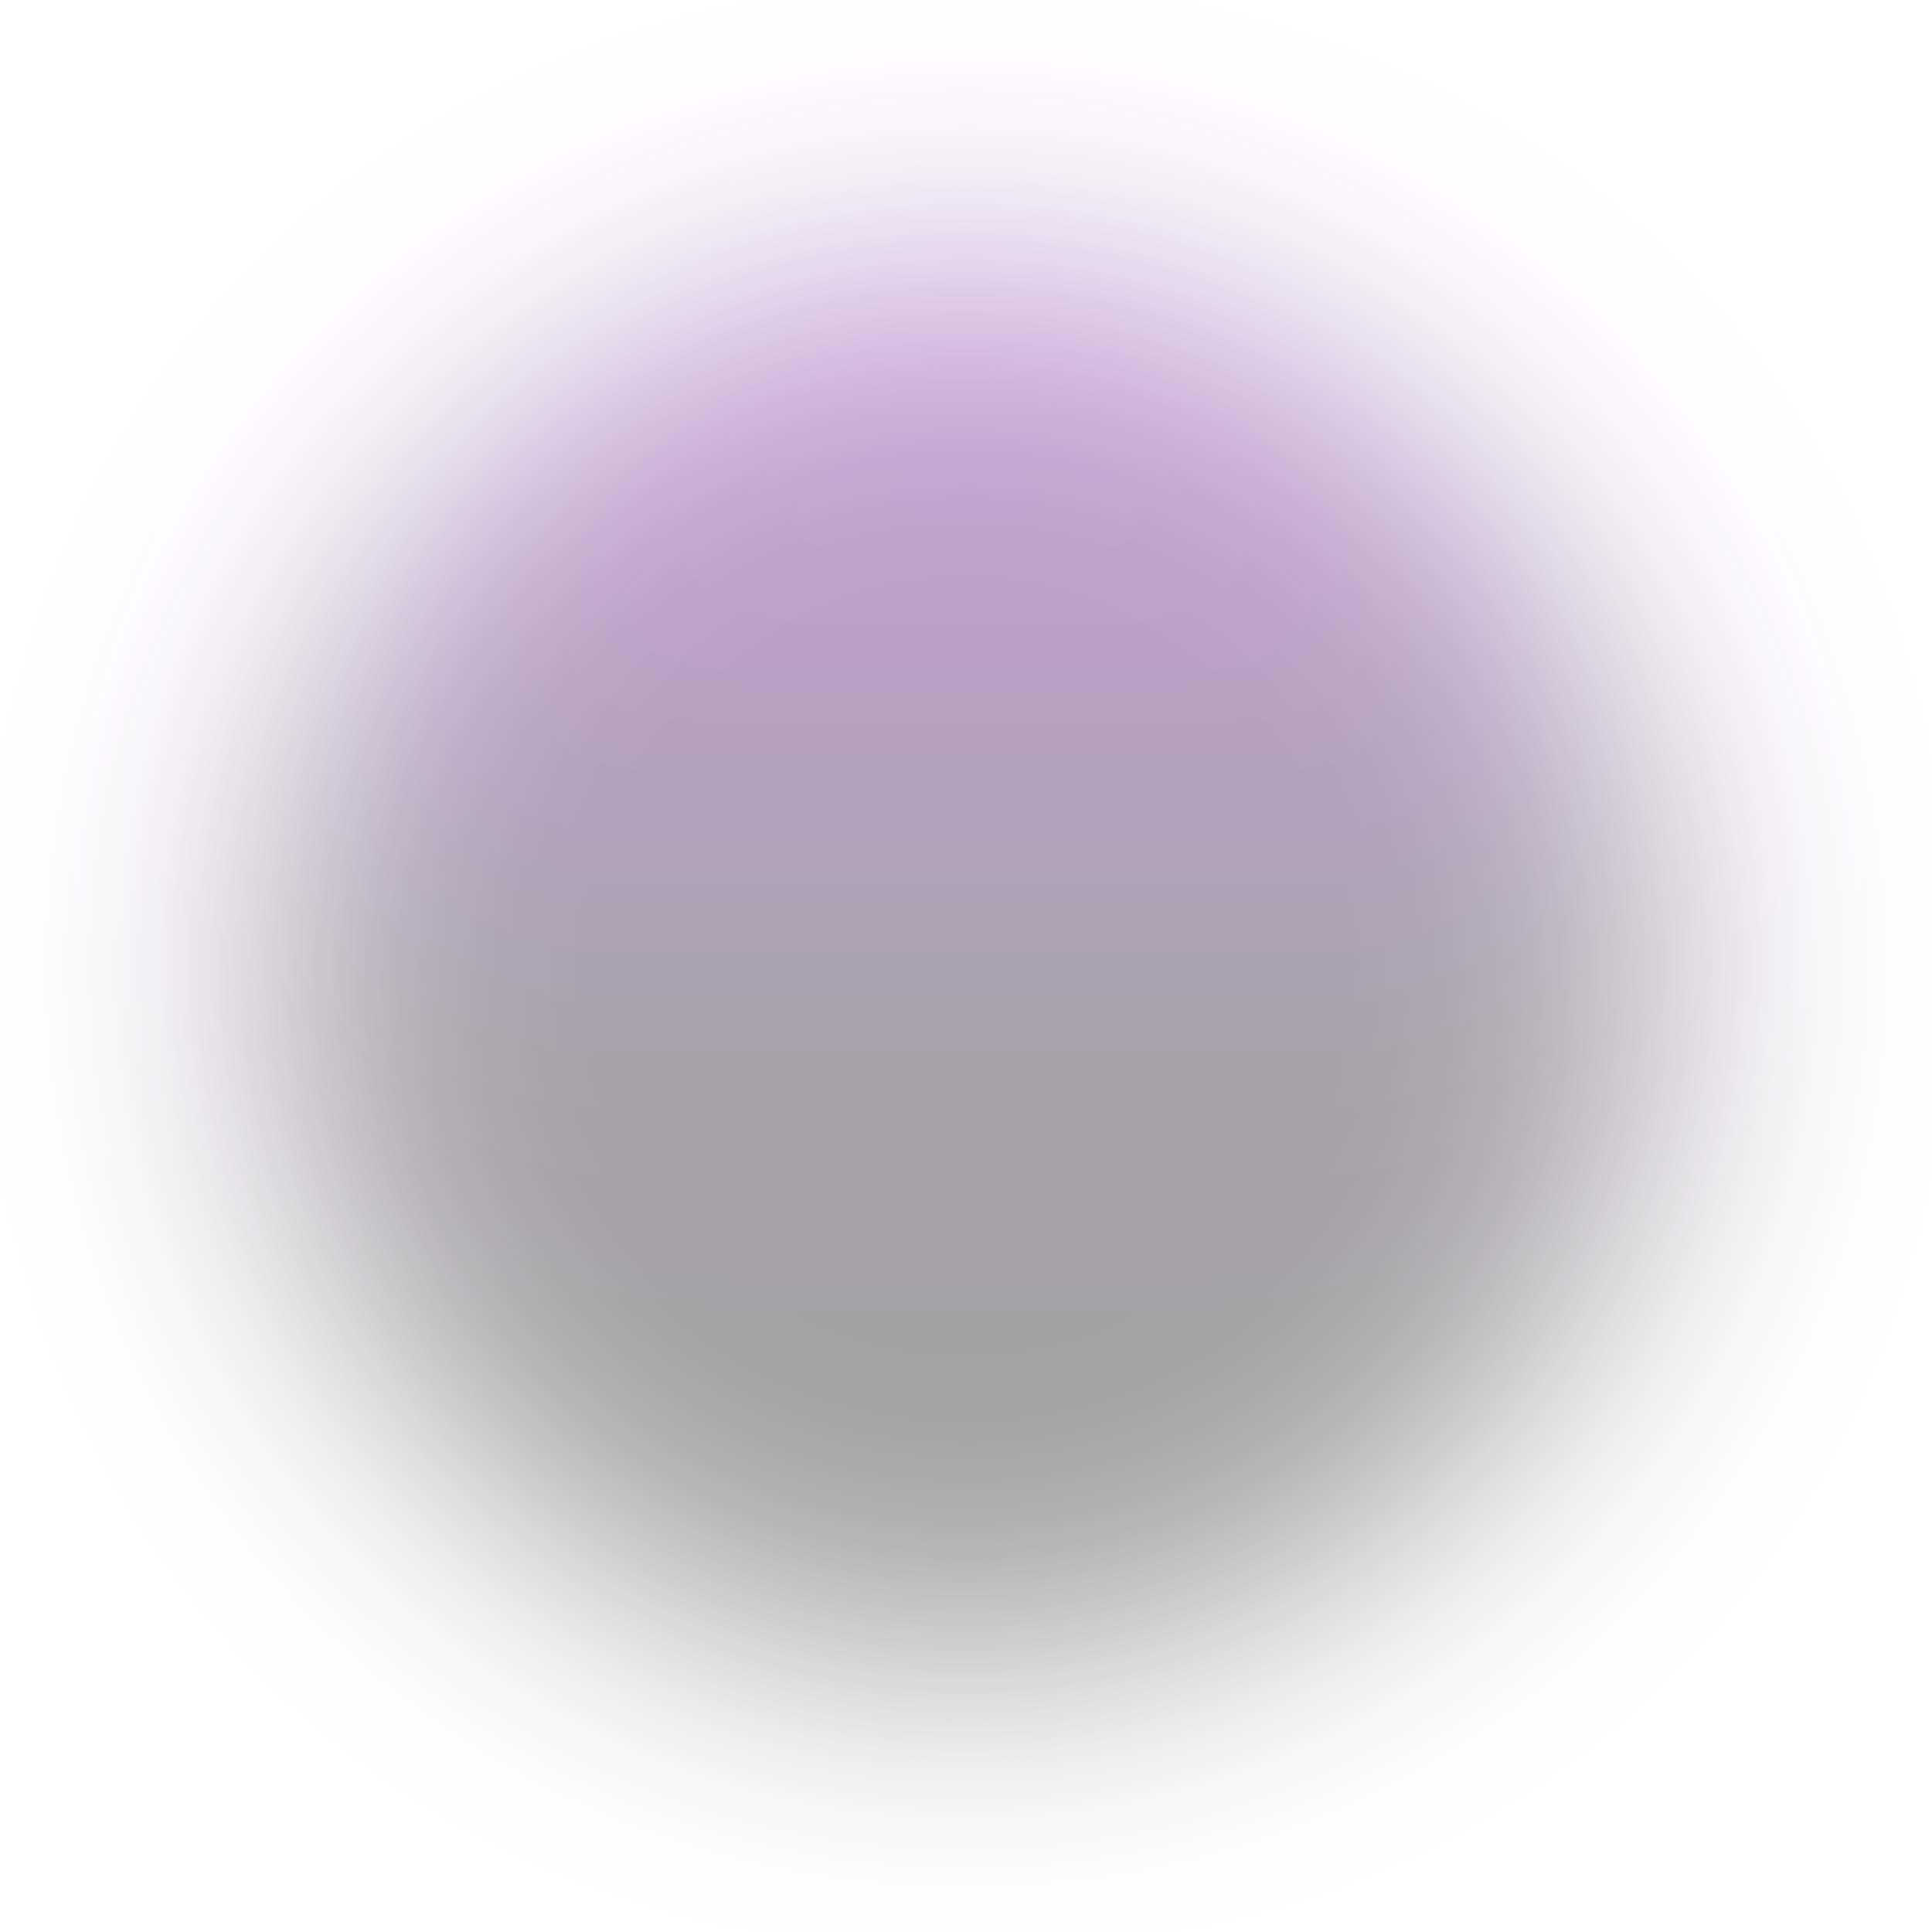
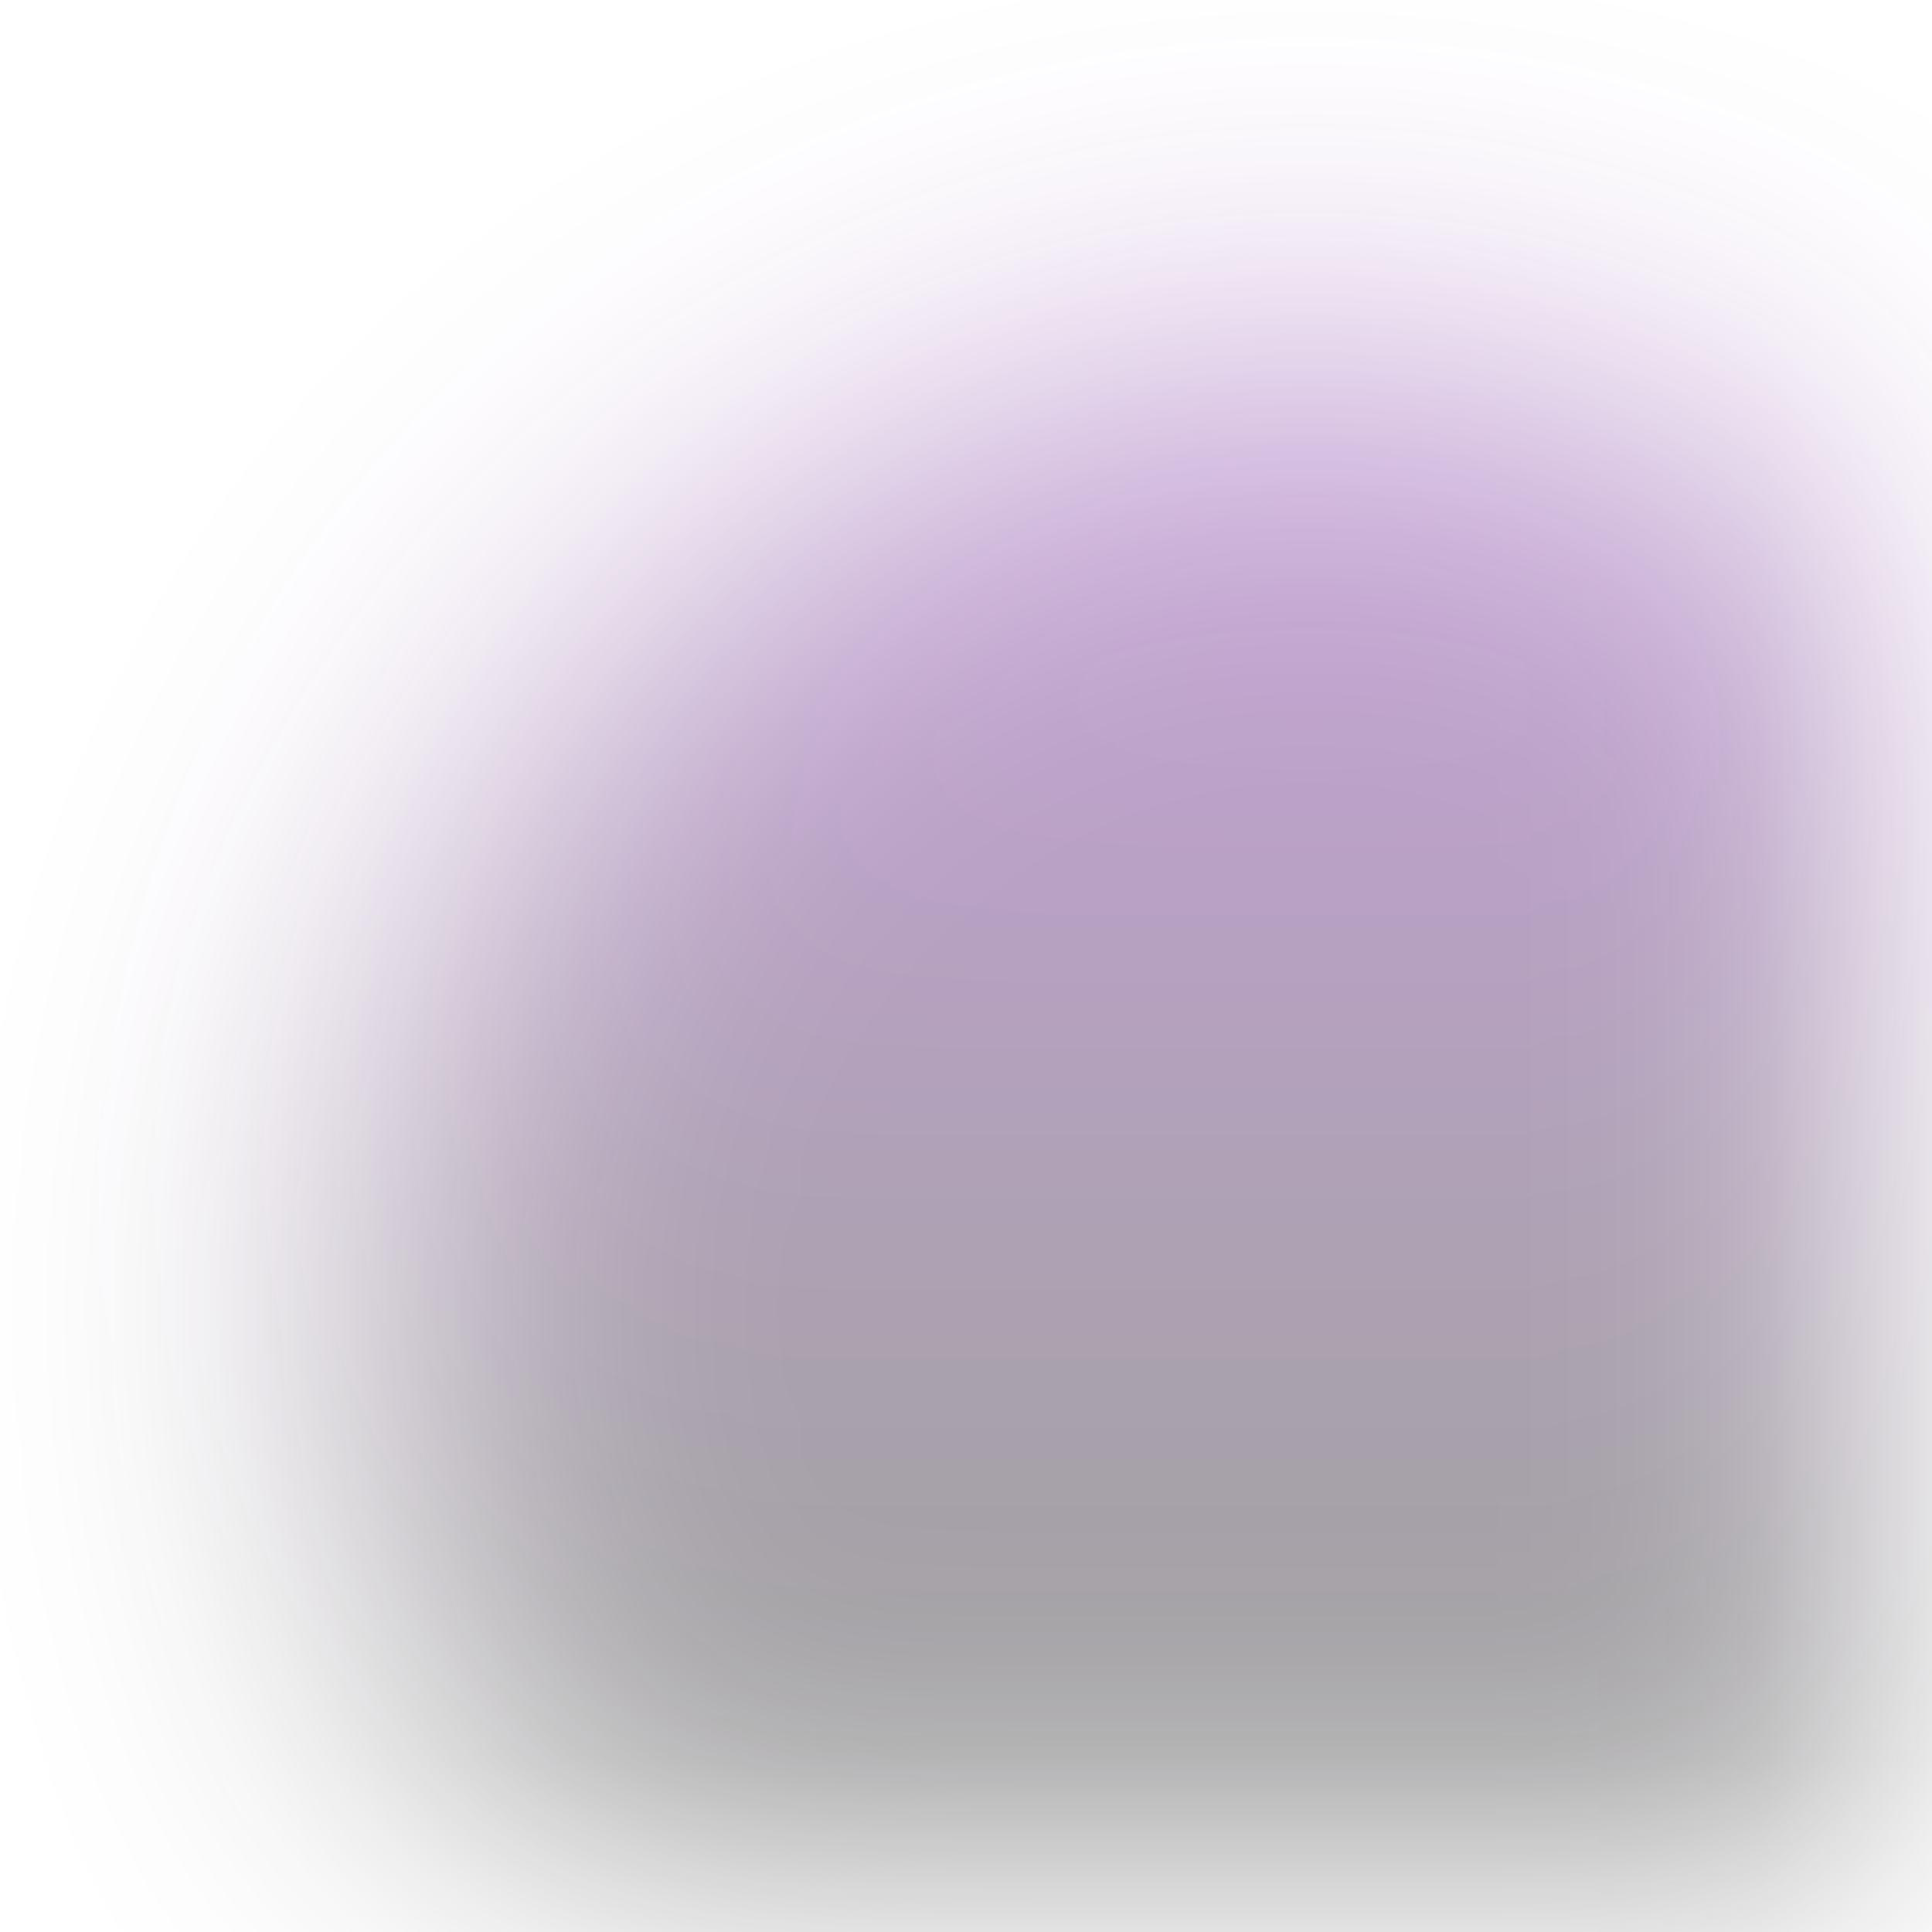
- <svg xmlns="http://www.w3.org/2000/svg" width="382" height="382" viewBox="0 0 382 382" fill="none">
+ <svg xmlns="http://www.w3.org/2000/svg" width="282" height="282" viewBox="0 0 282 282" fill="none">
  <g opacity="0.4" filter="url(#filter0_f_1711_15290)">
    <circle cx="191" cy="191" r="138" transform="rotate(90 191 191)" fill="url(#paint0_linear_1711_15290)" />
  </g>
  <defs>
-     <filter id="filter0_f_1711_15290" x="0" y="0" width="382" height="382" filterUnits="userSpaceOnUse" color-interpolation-filters="sRGB">
+     <filter id="filter0_f_1711_15290" x="0" y="0" width="282" height="282" filterUnits="userSpaceOnUse" color-interpolation-filters="sRGB">
      <feFlood flood-opacity="0" result="BackgroundImageFix" />
      <feBlend mode="normal" in="SourceGraphic" in2="BackgroundImageFix" result="shape" />
      <feGaussianBlur stdDeviation="26.5" result="effect1_foregroundBlur_1711_15290" />
    </filter>
    <linearGradient id="paint0_linear_1711_15290" x1="333.533" y1="53" x2="53" y2="53" gradientUnits="userSpaceOnUse">
      <stop offset="0.328" stop-color="#151515" />
      <stop offset="1" stop-color="#7614A4" />
    </linearGradient>
  </defs>
</svg>
